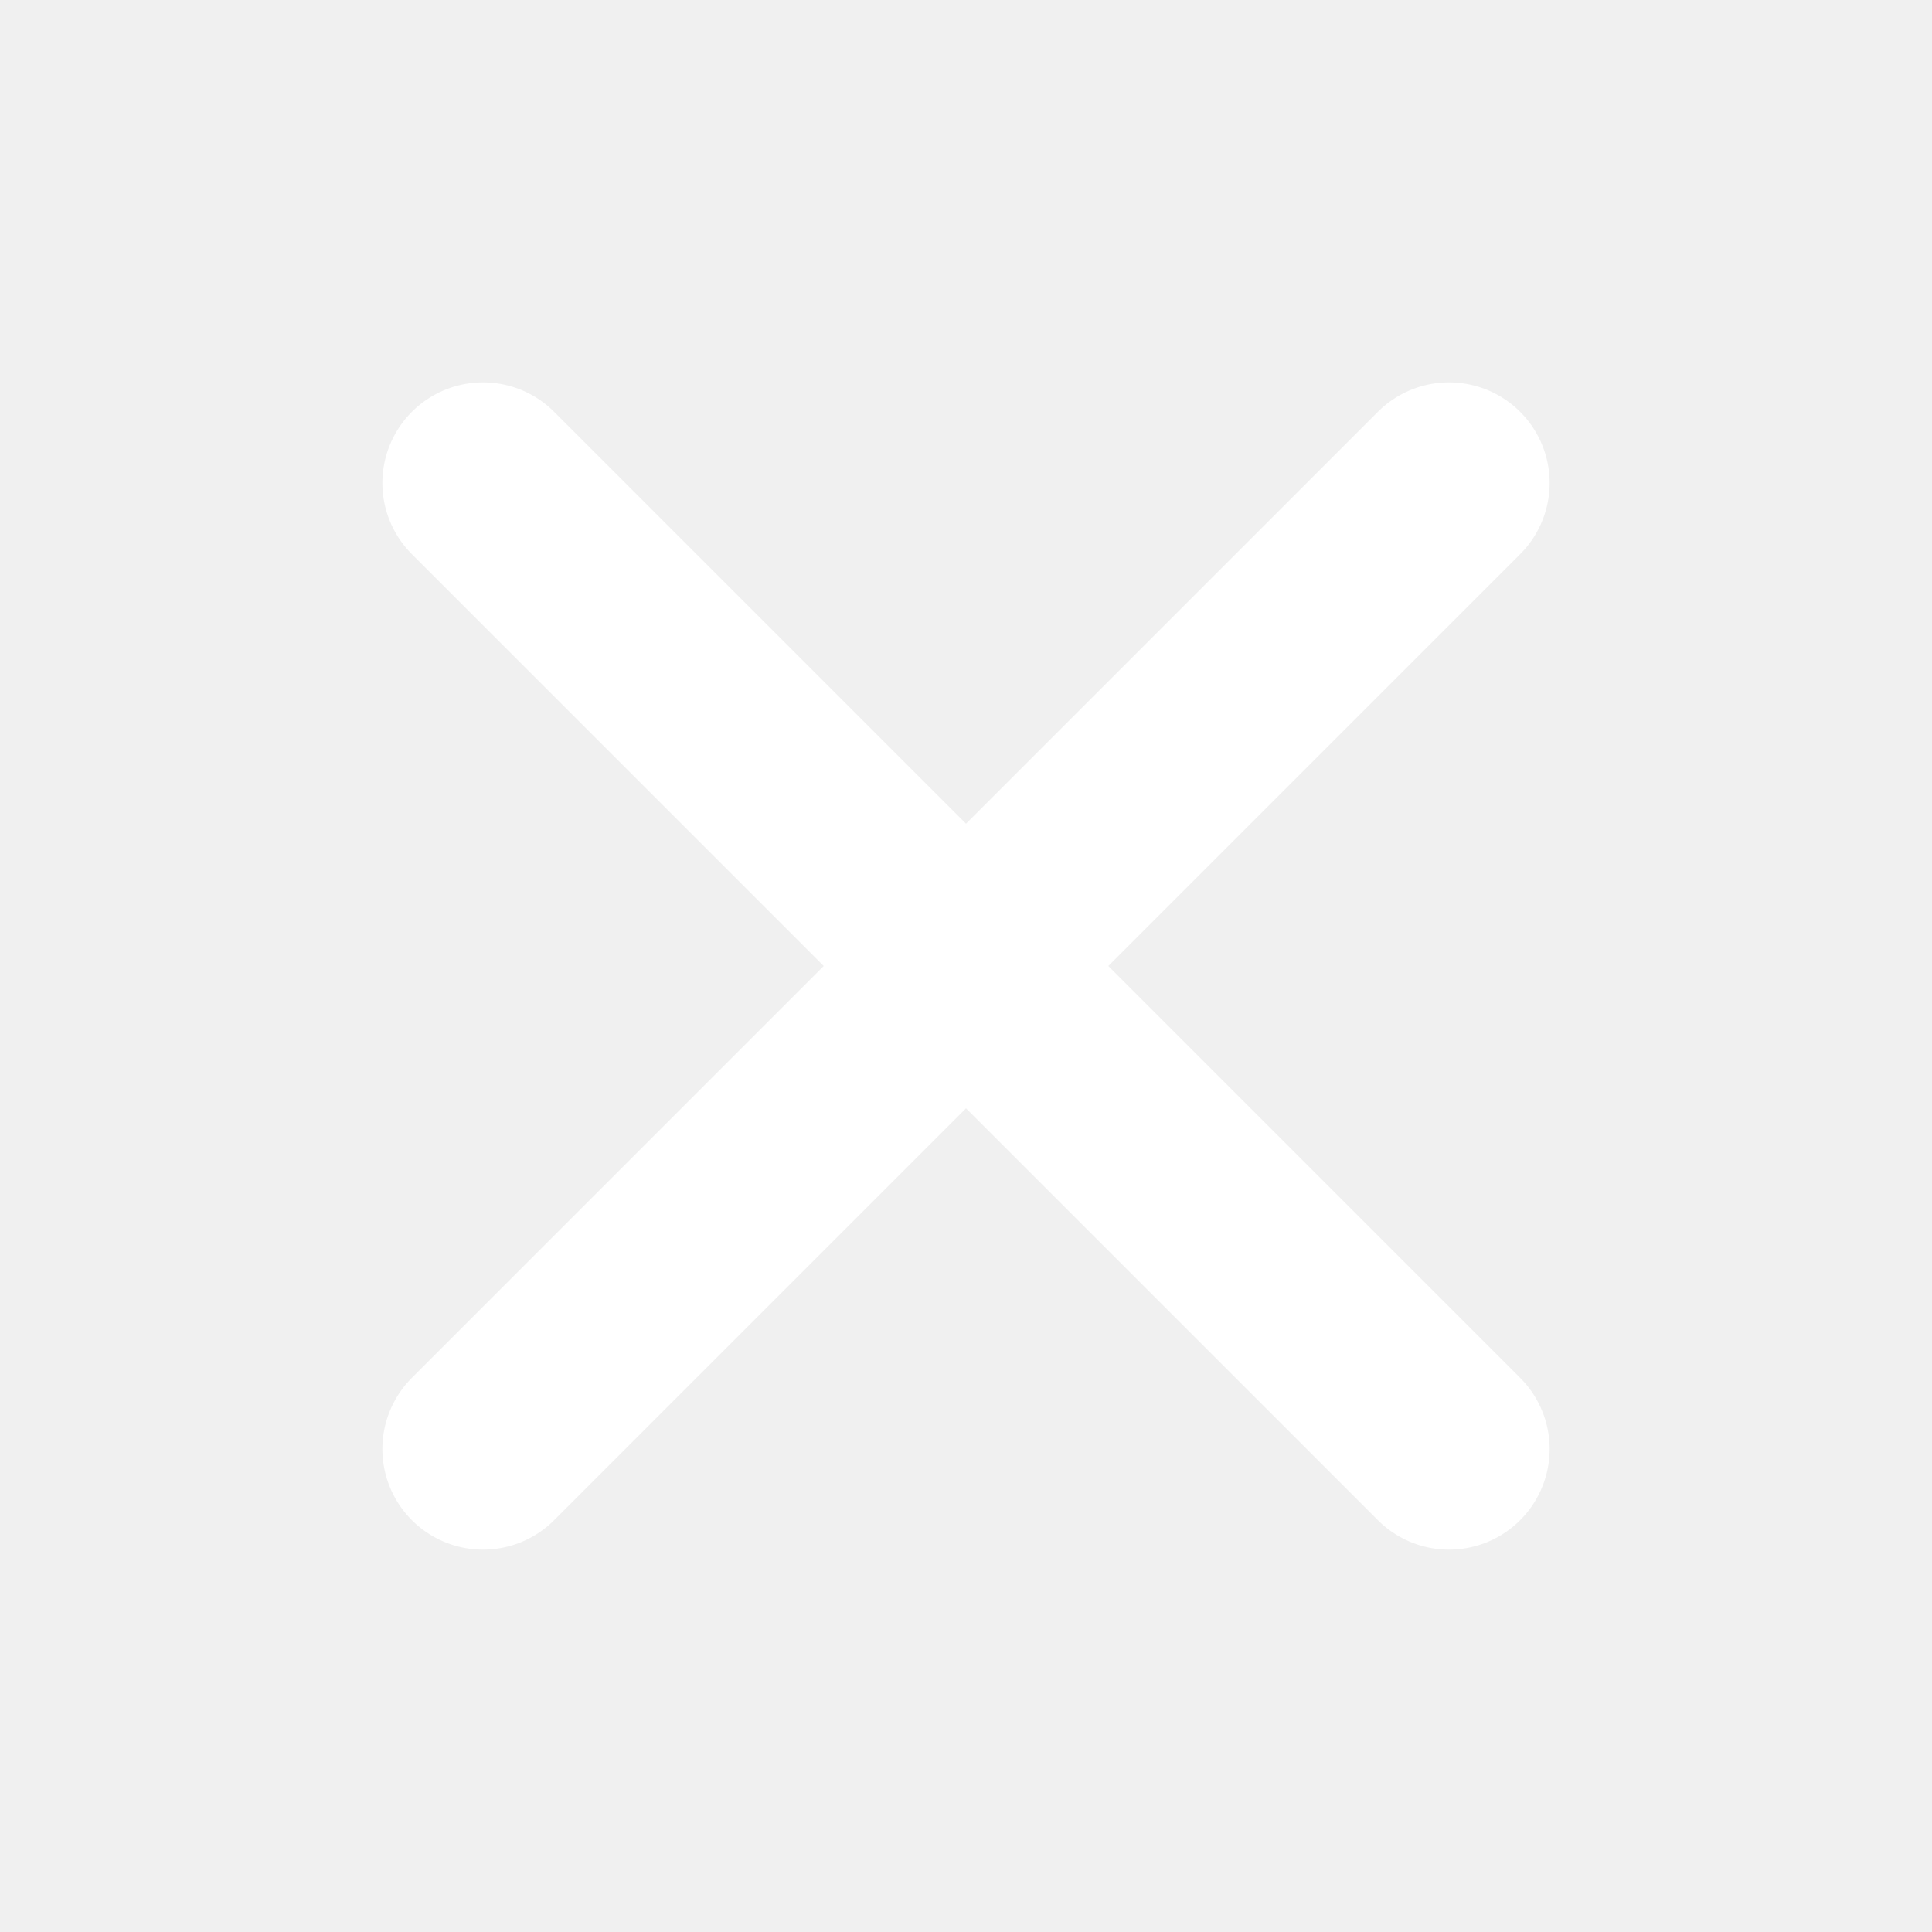
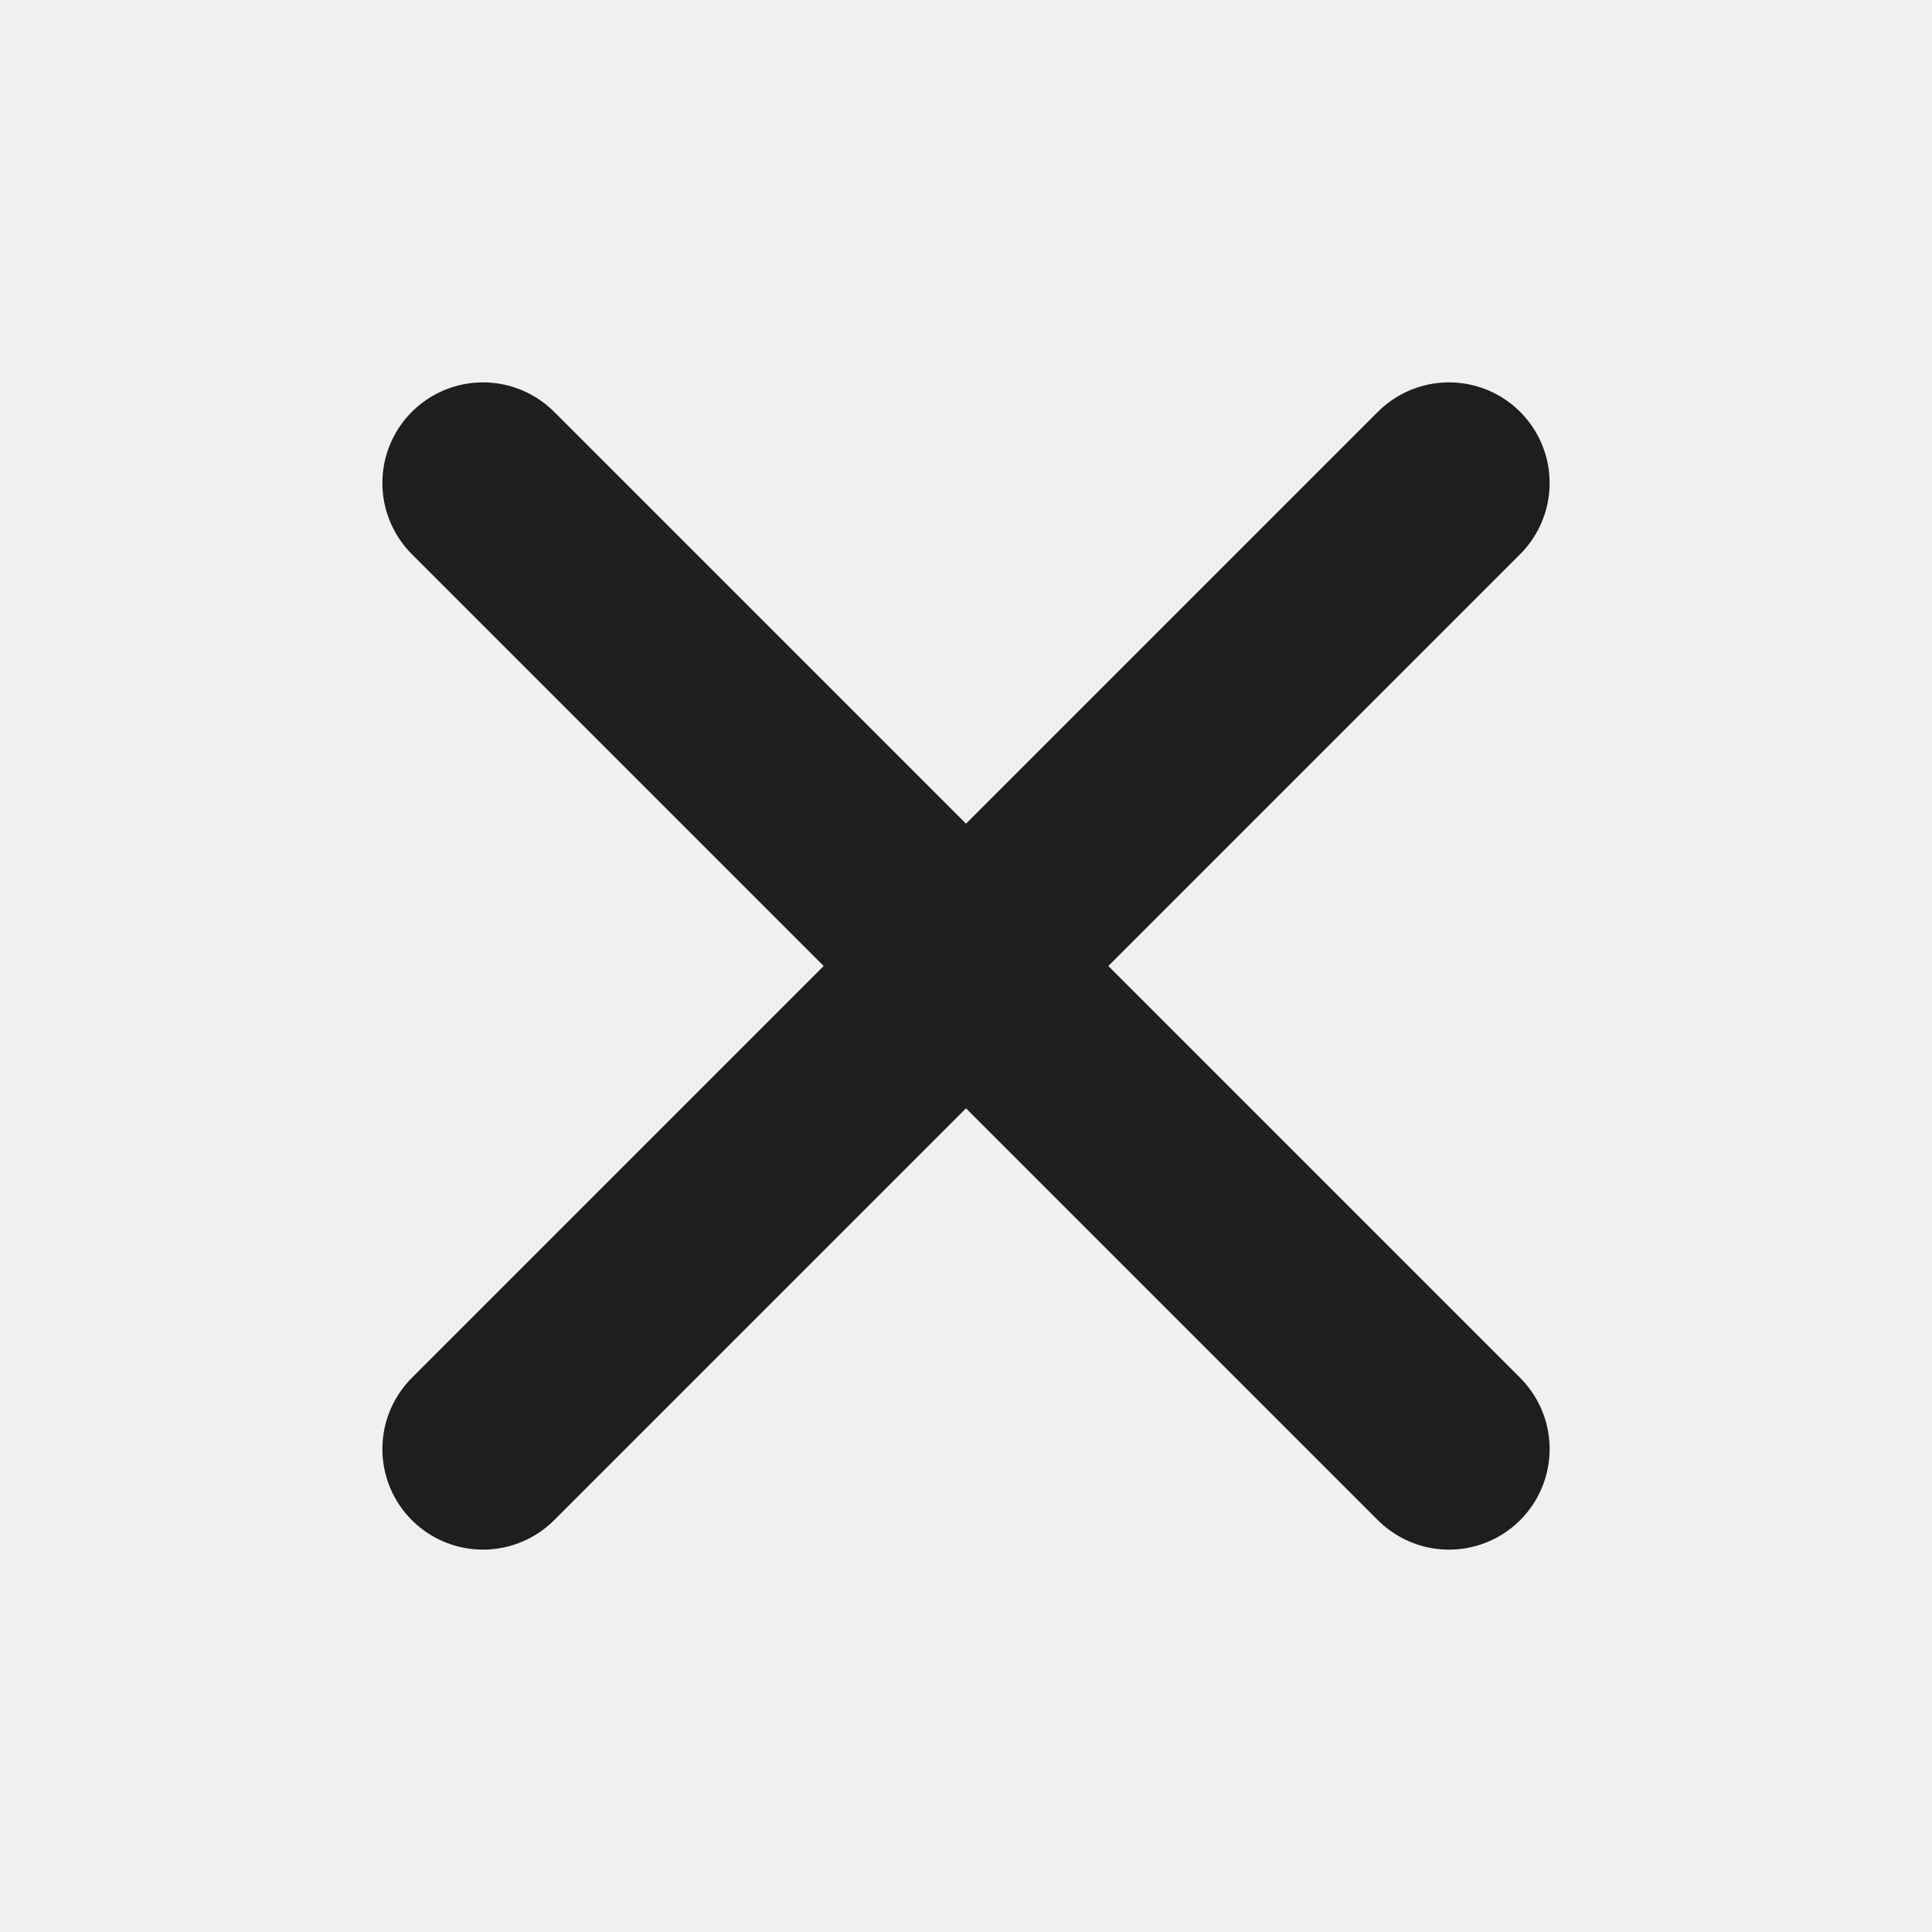
<svg xmlns="http://www.w3.org/2000/svg" width="24" height="24" viewBox="0 0 24 24" fill="none">
-   <path d="M18 6L6 18M6 6L18 18" stroke="white" stroke-width="2.5" stroke-linecap="round" stroke-linejoin="round" />
+   <path d="M18 6L6 18M6 6L18 18" stroke="#1e1e1e" stroke-width="2.5" stroke-linecap="round" stroke-linejoin="round" />
</svg>
